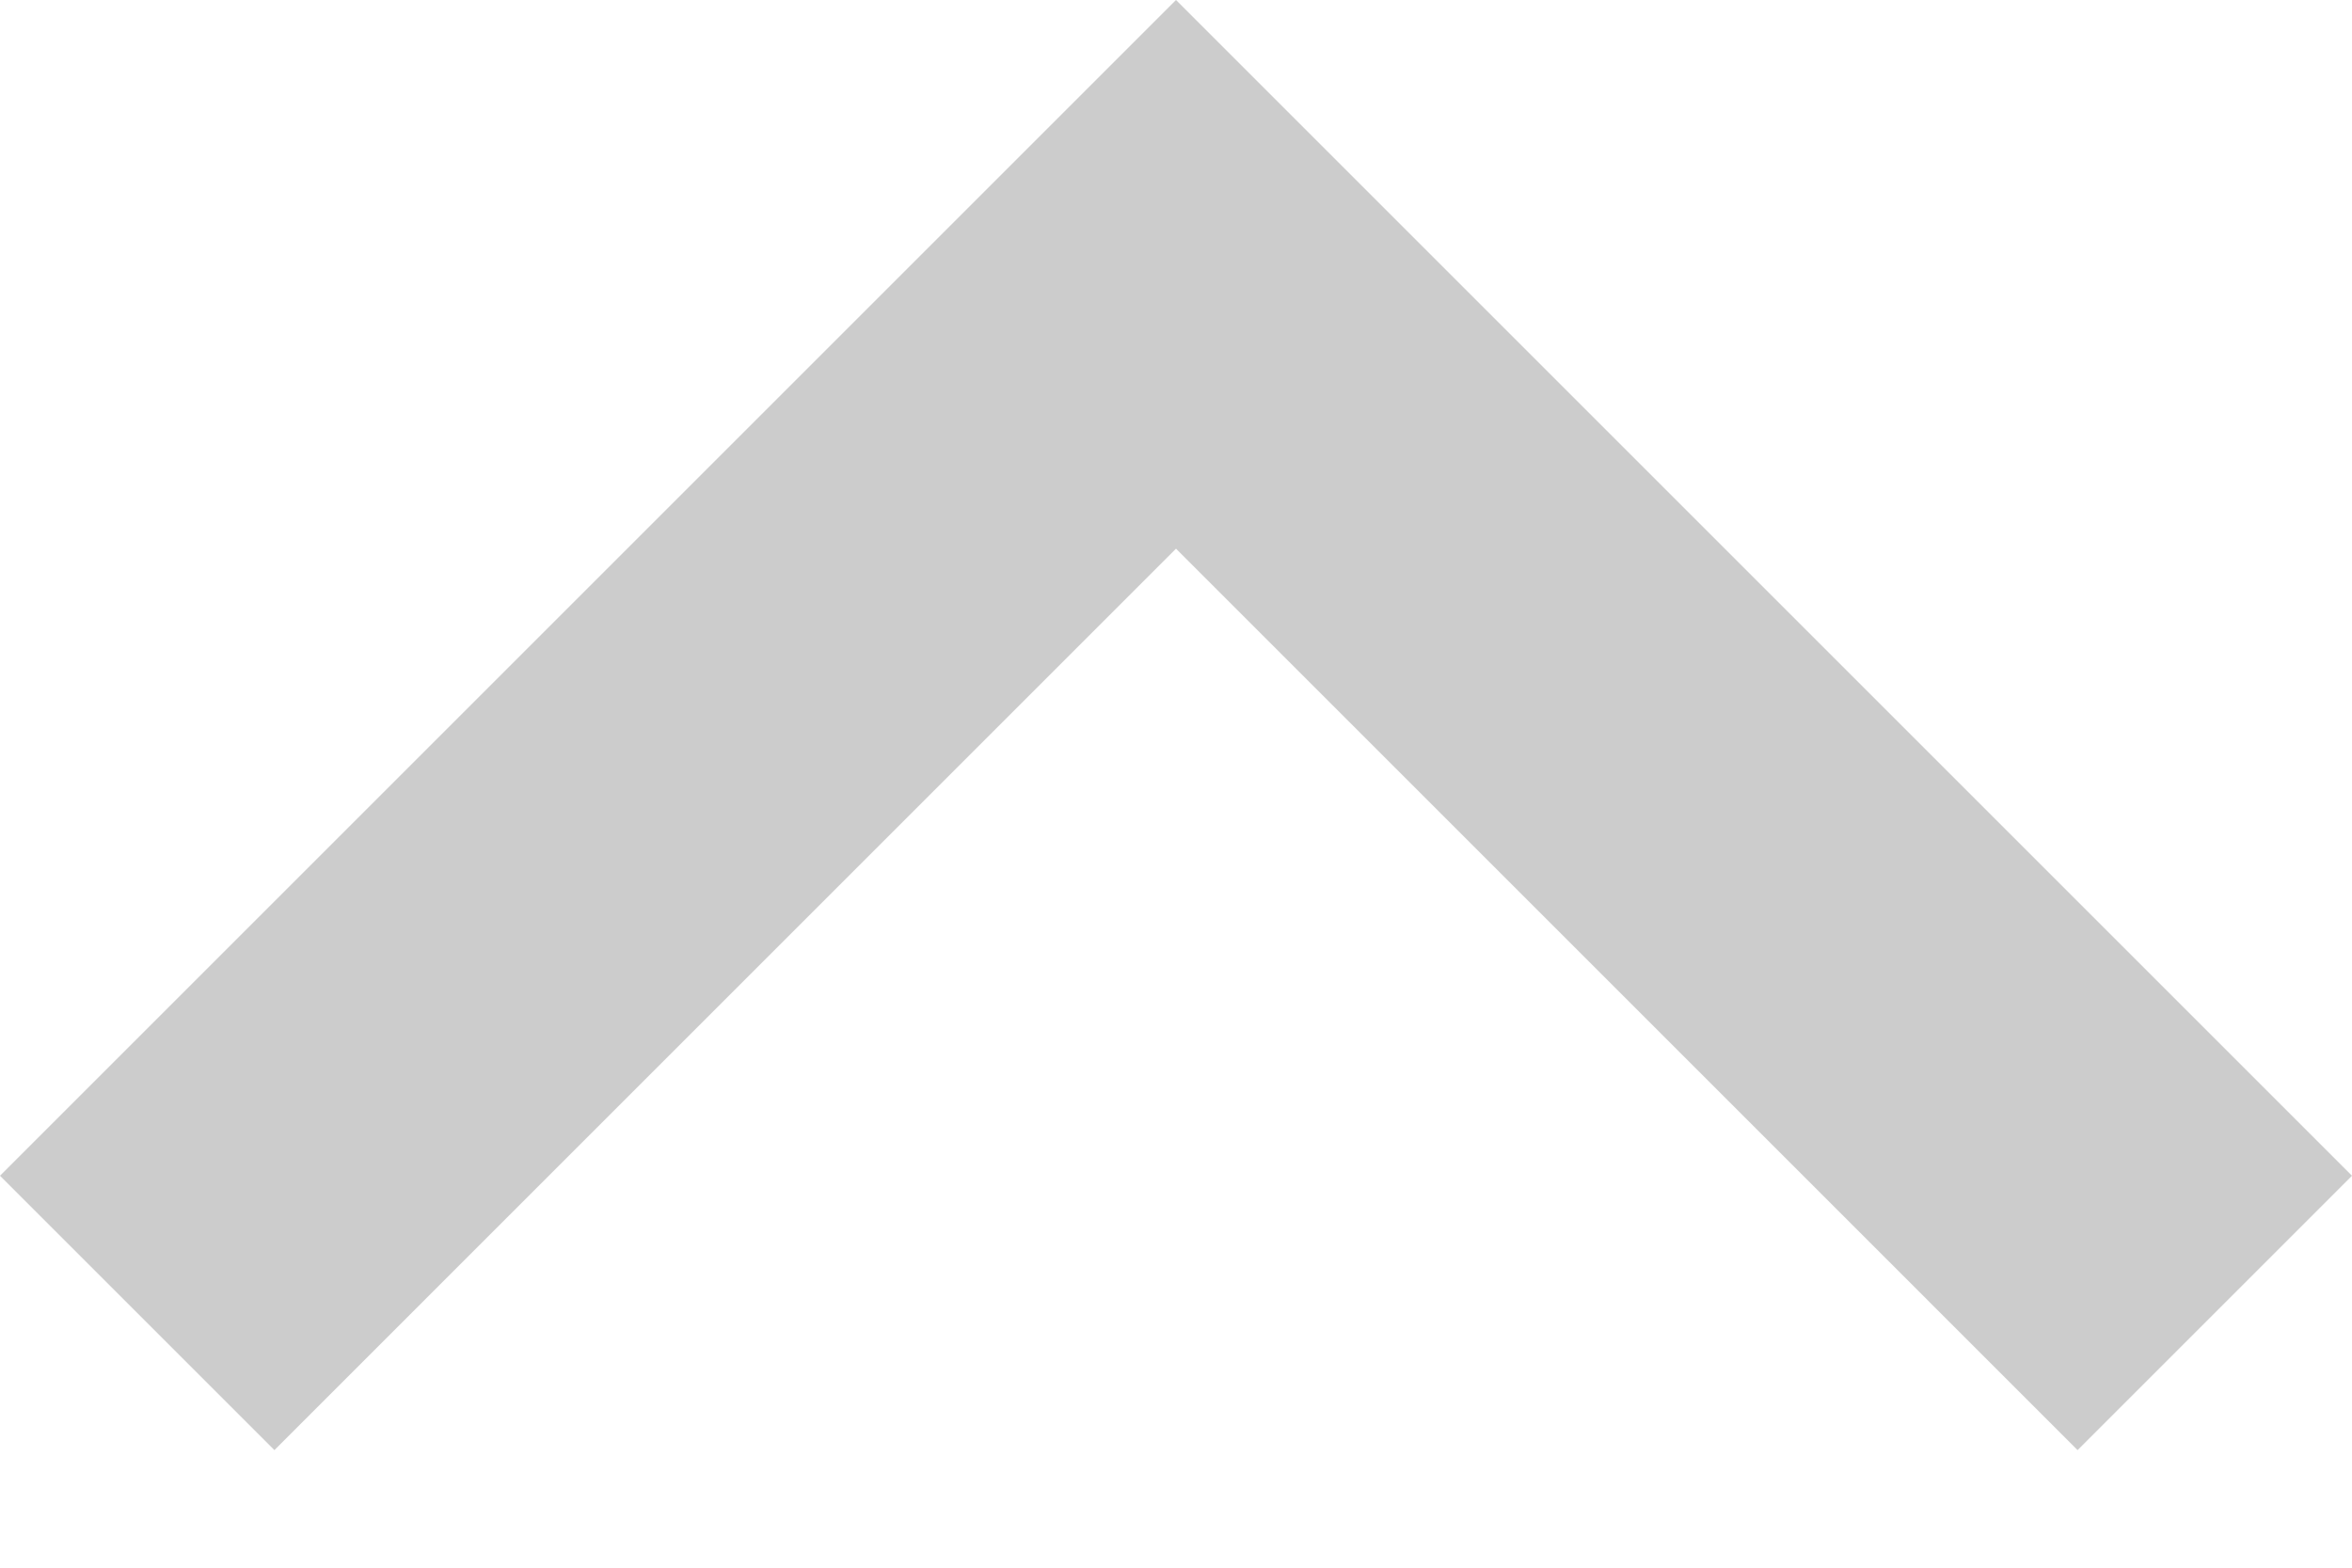
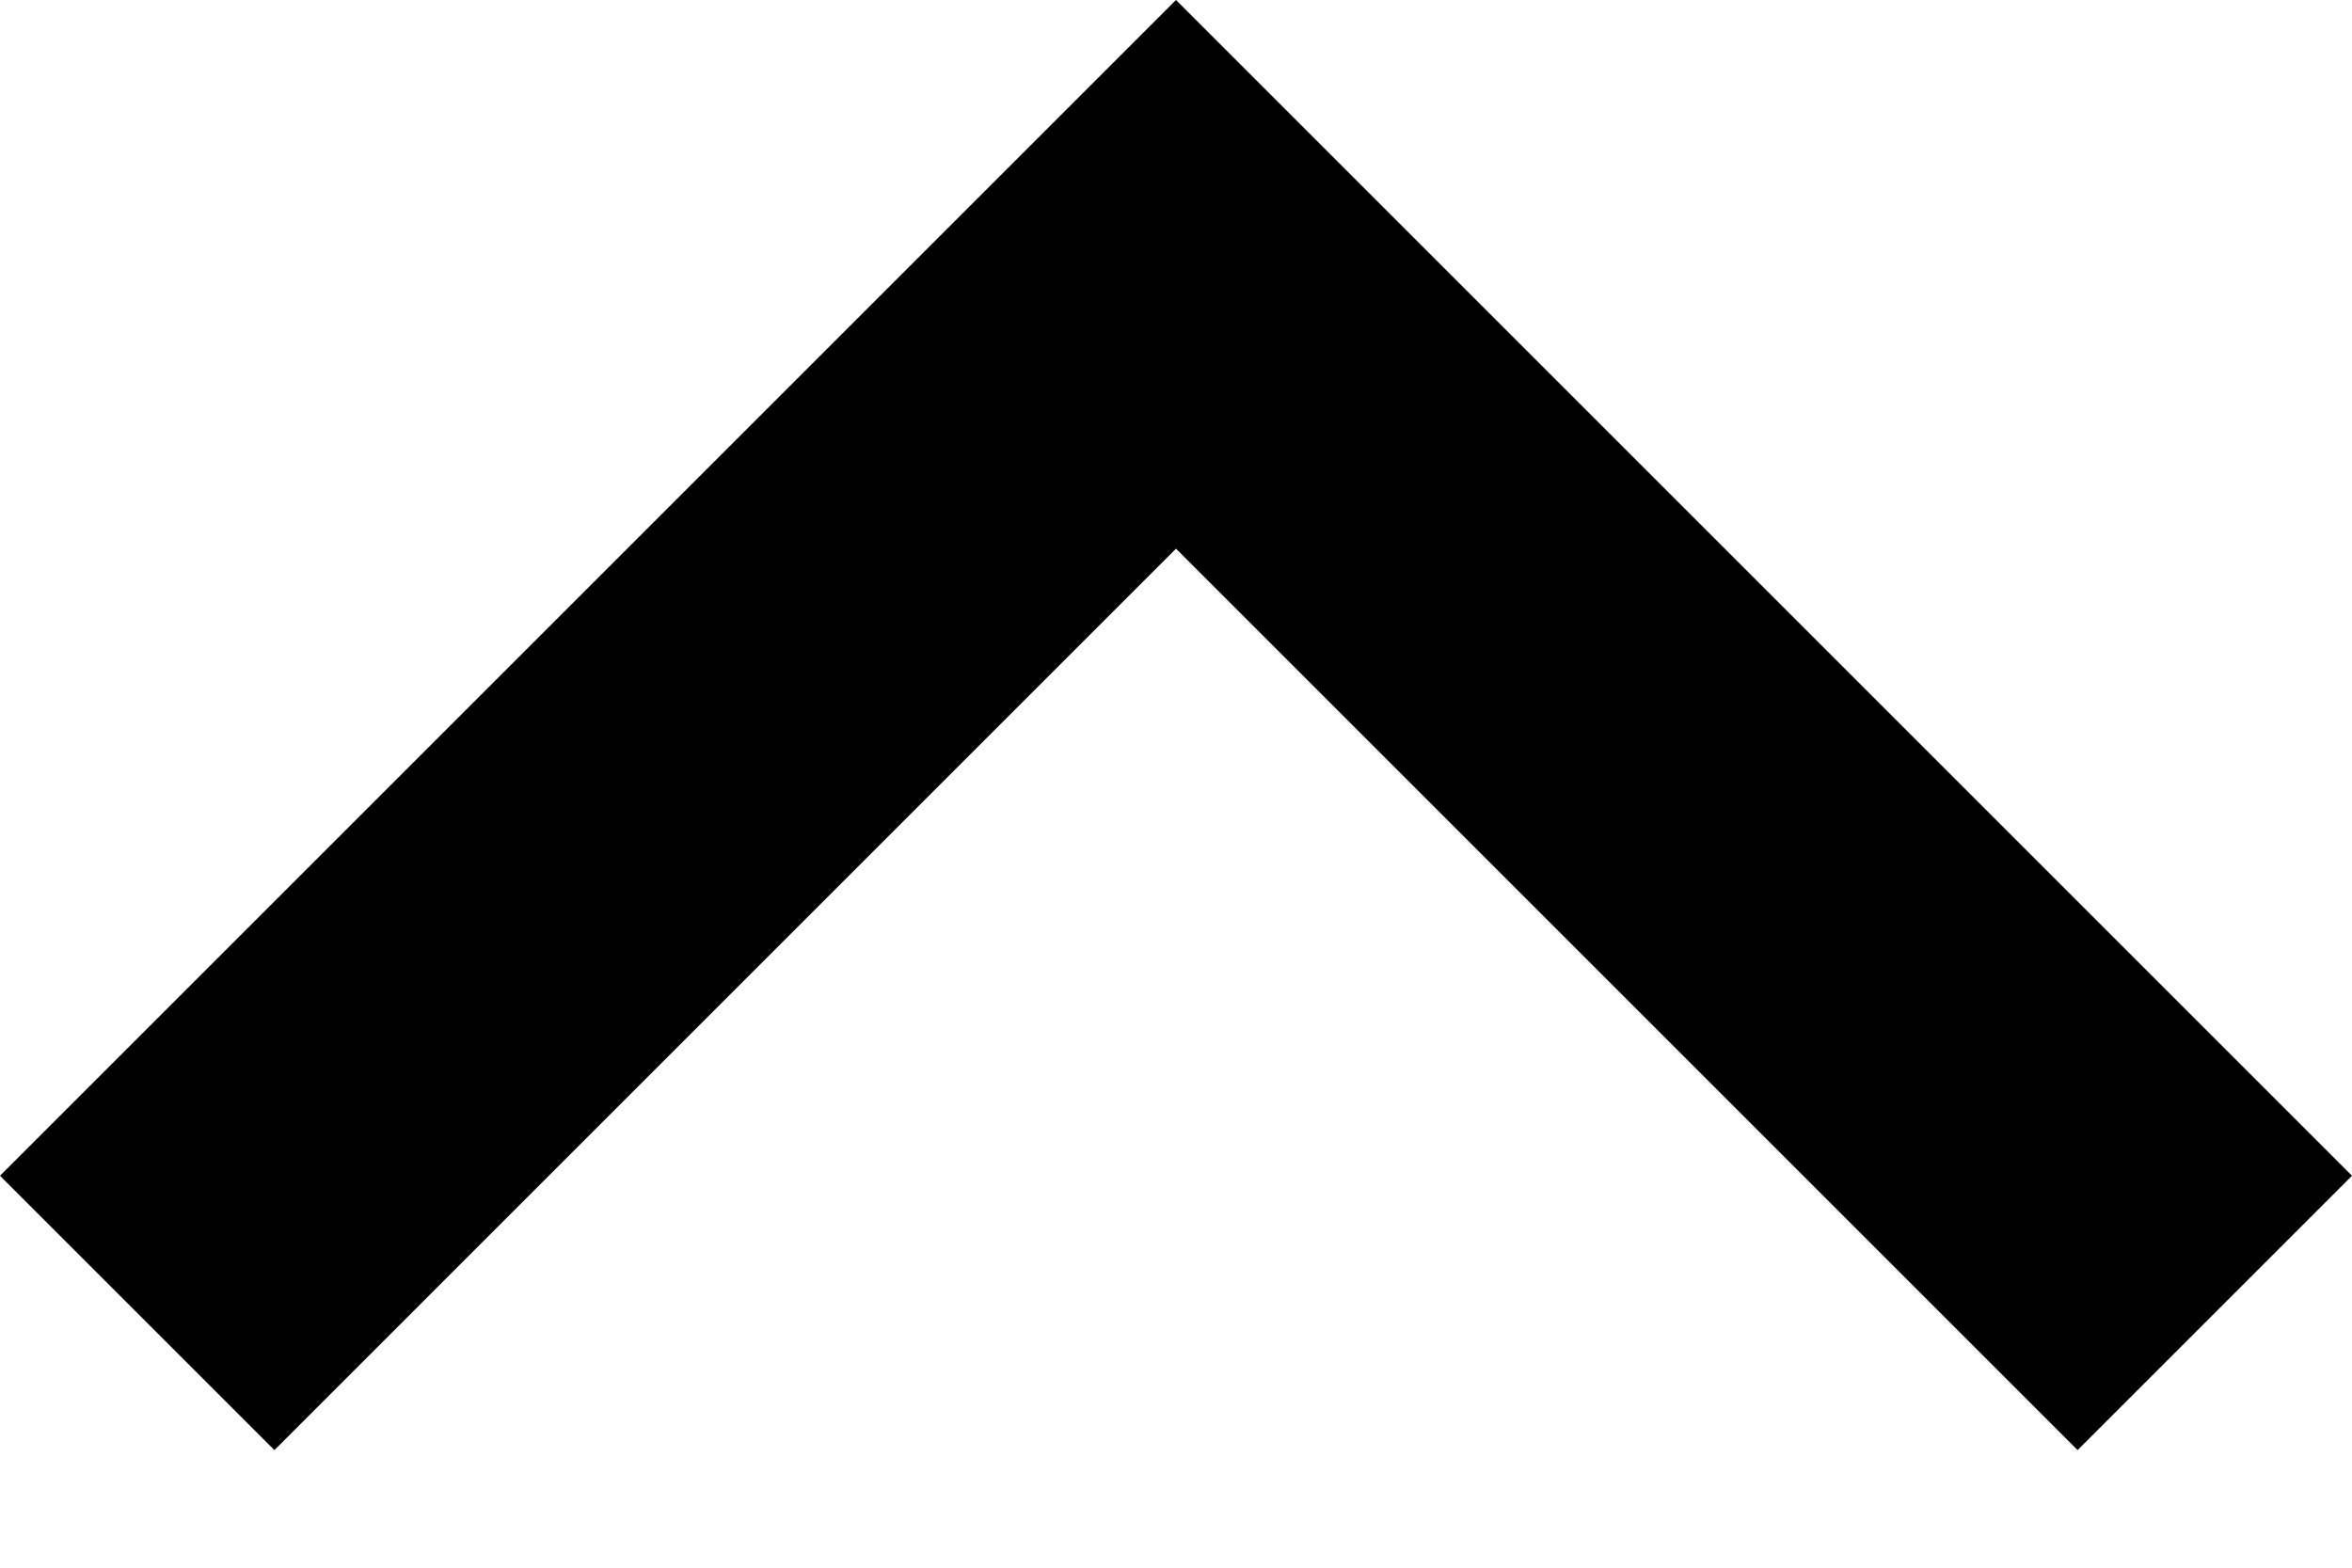
<svg xmlns="http://www.w3.org/2000/svg" width="12px" height="8px" viewBox="0 0 12 8" version="1.1">
  <defs />
-   <g id="Page-1" stroke="none" stroke-width="1" fill="none" fill-rule="evenodd">
-     <g id="List" transform="translate(-685, -732)" fill="#CCCCCC">
+   <g id="Page-1" stroke="none" stroke-width="1" fill-rule="evenodd">
+     <g id="List" transform="translate(-685, -732)">
      <g id="iconos-default" transform="translate(211, 724)">
        <g id="Material/Icons-black/expand-less" transform="translate(468, 0)">
          <polygon id="Shape" points="12 8 6 14 7.4 15.4 12 10.8 16.6 15.4 18 14" />
        </g>
      </g>
    </g>
  </g>
</svg>
